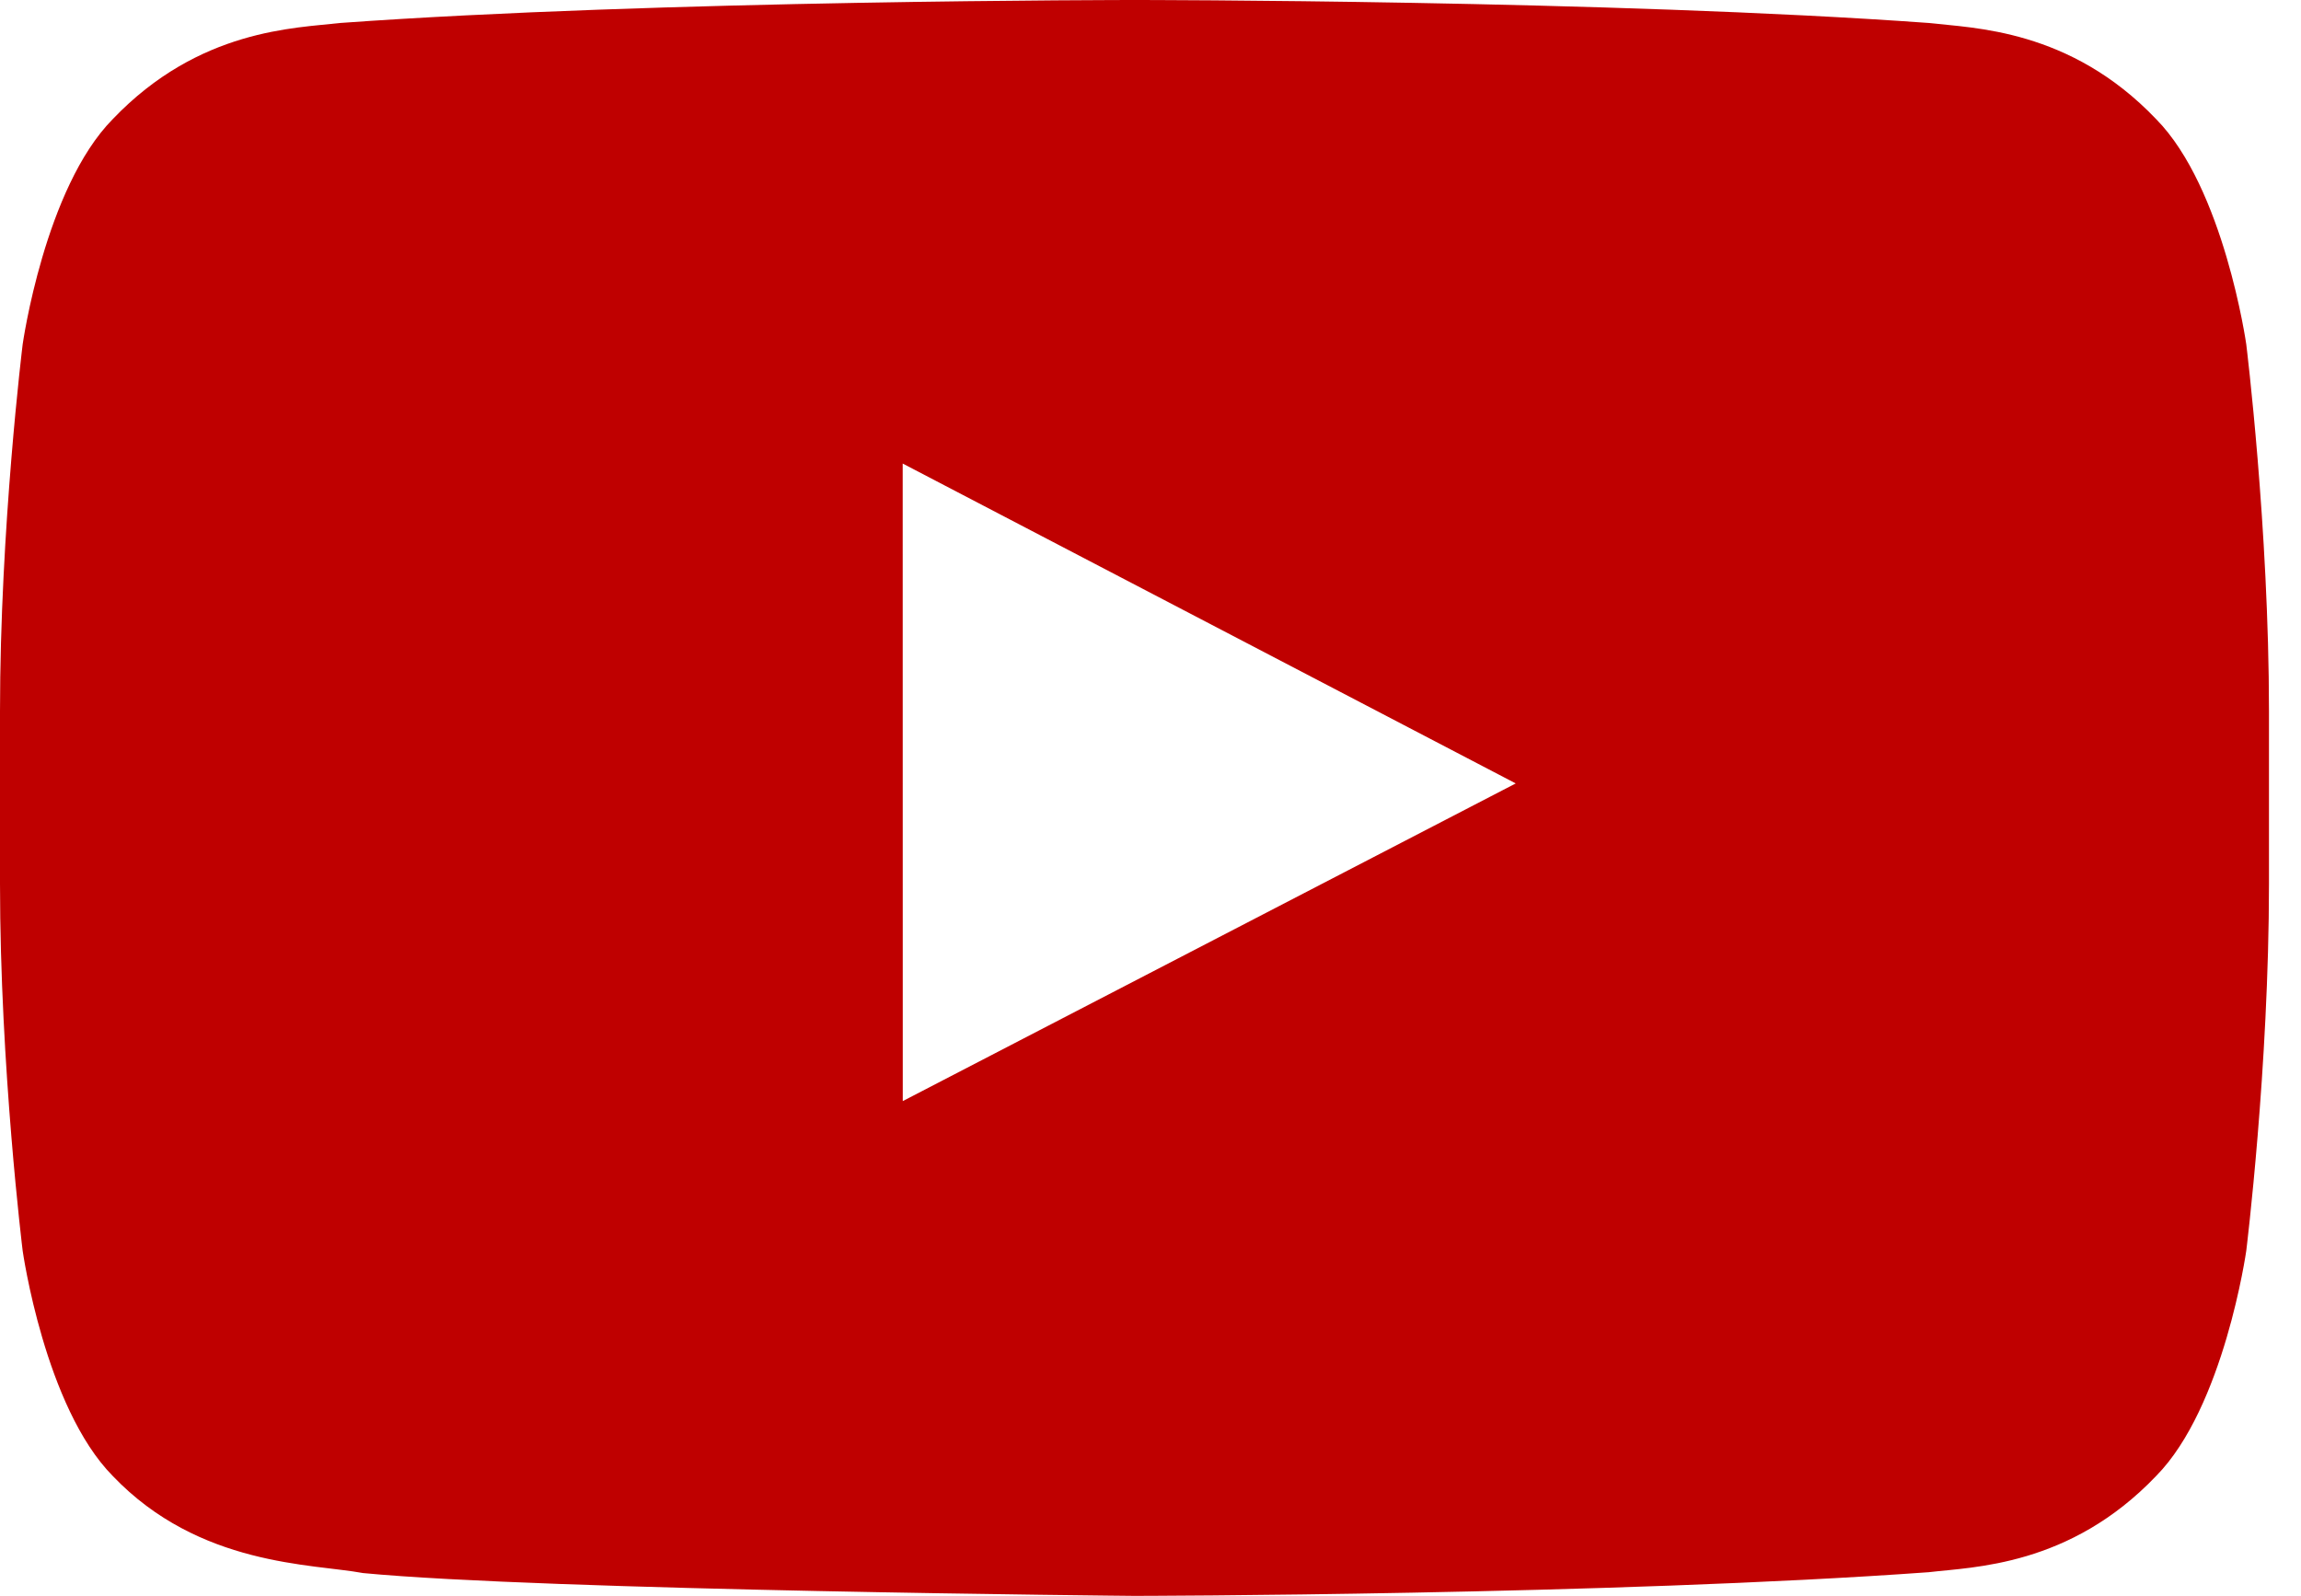
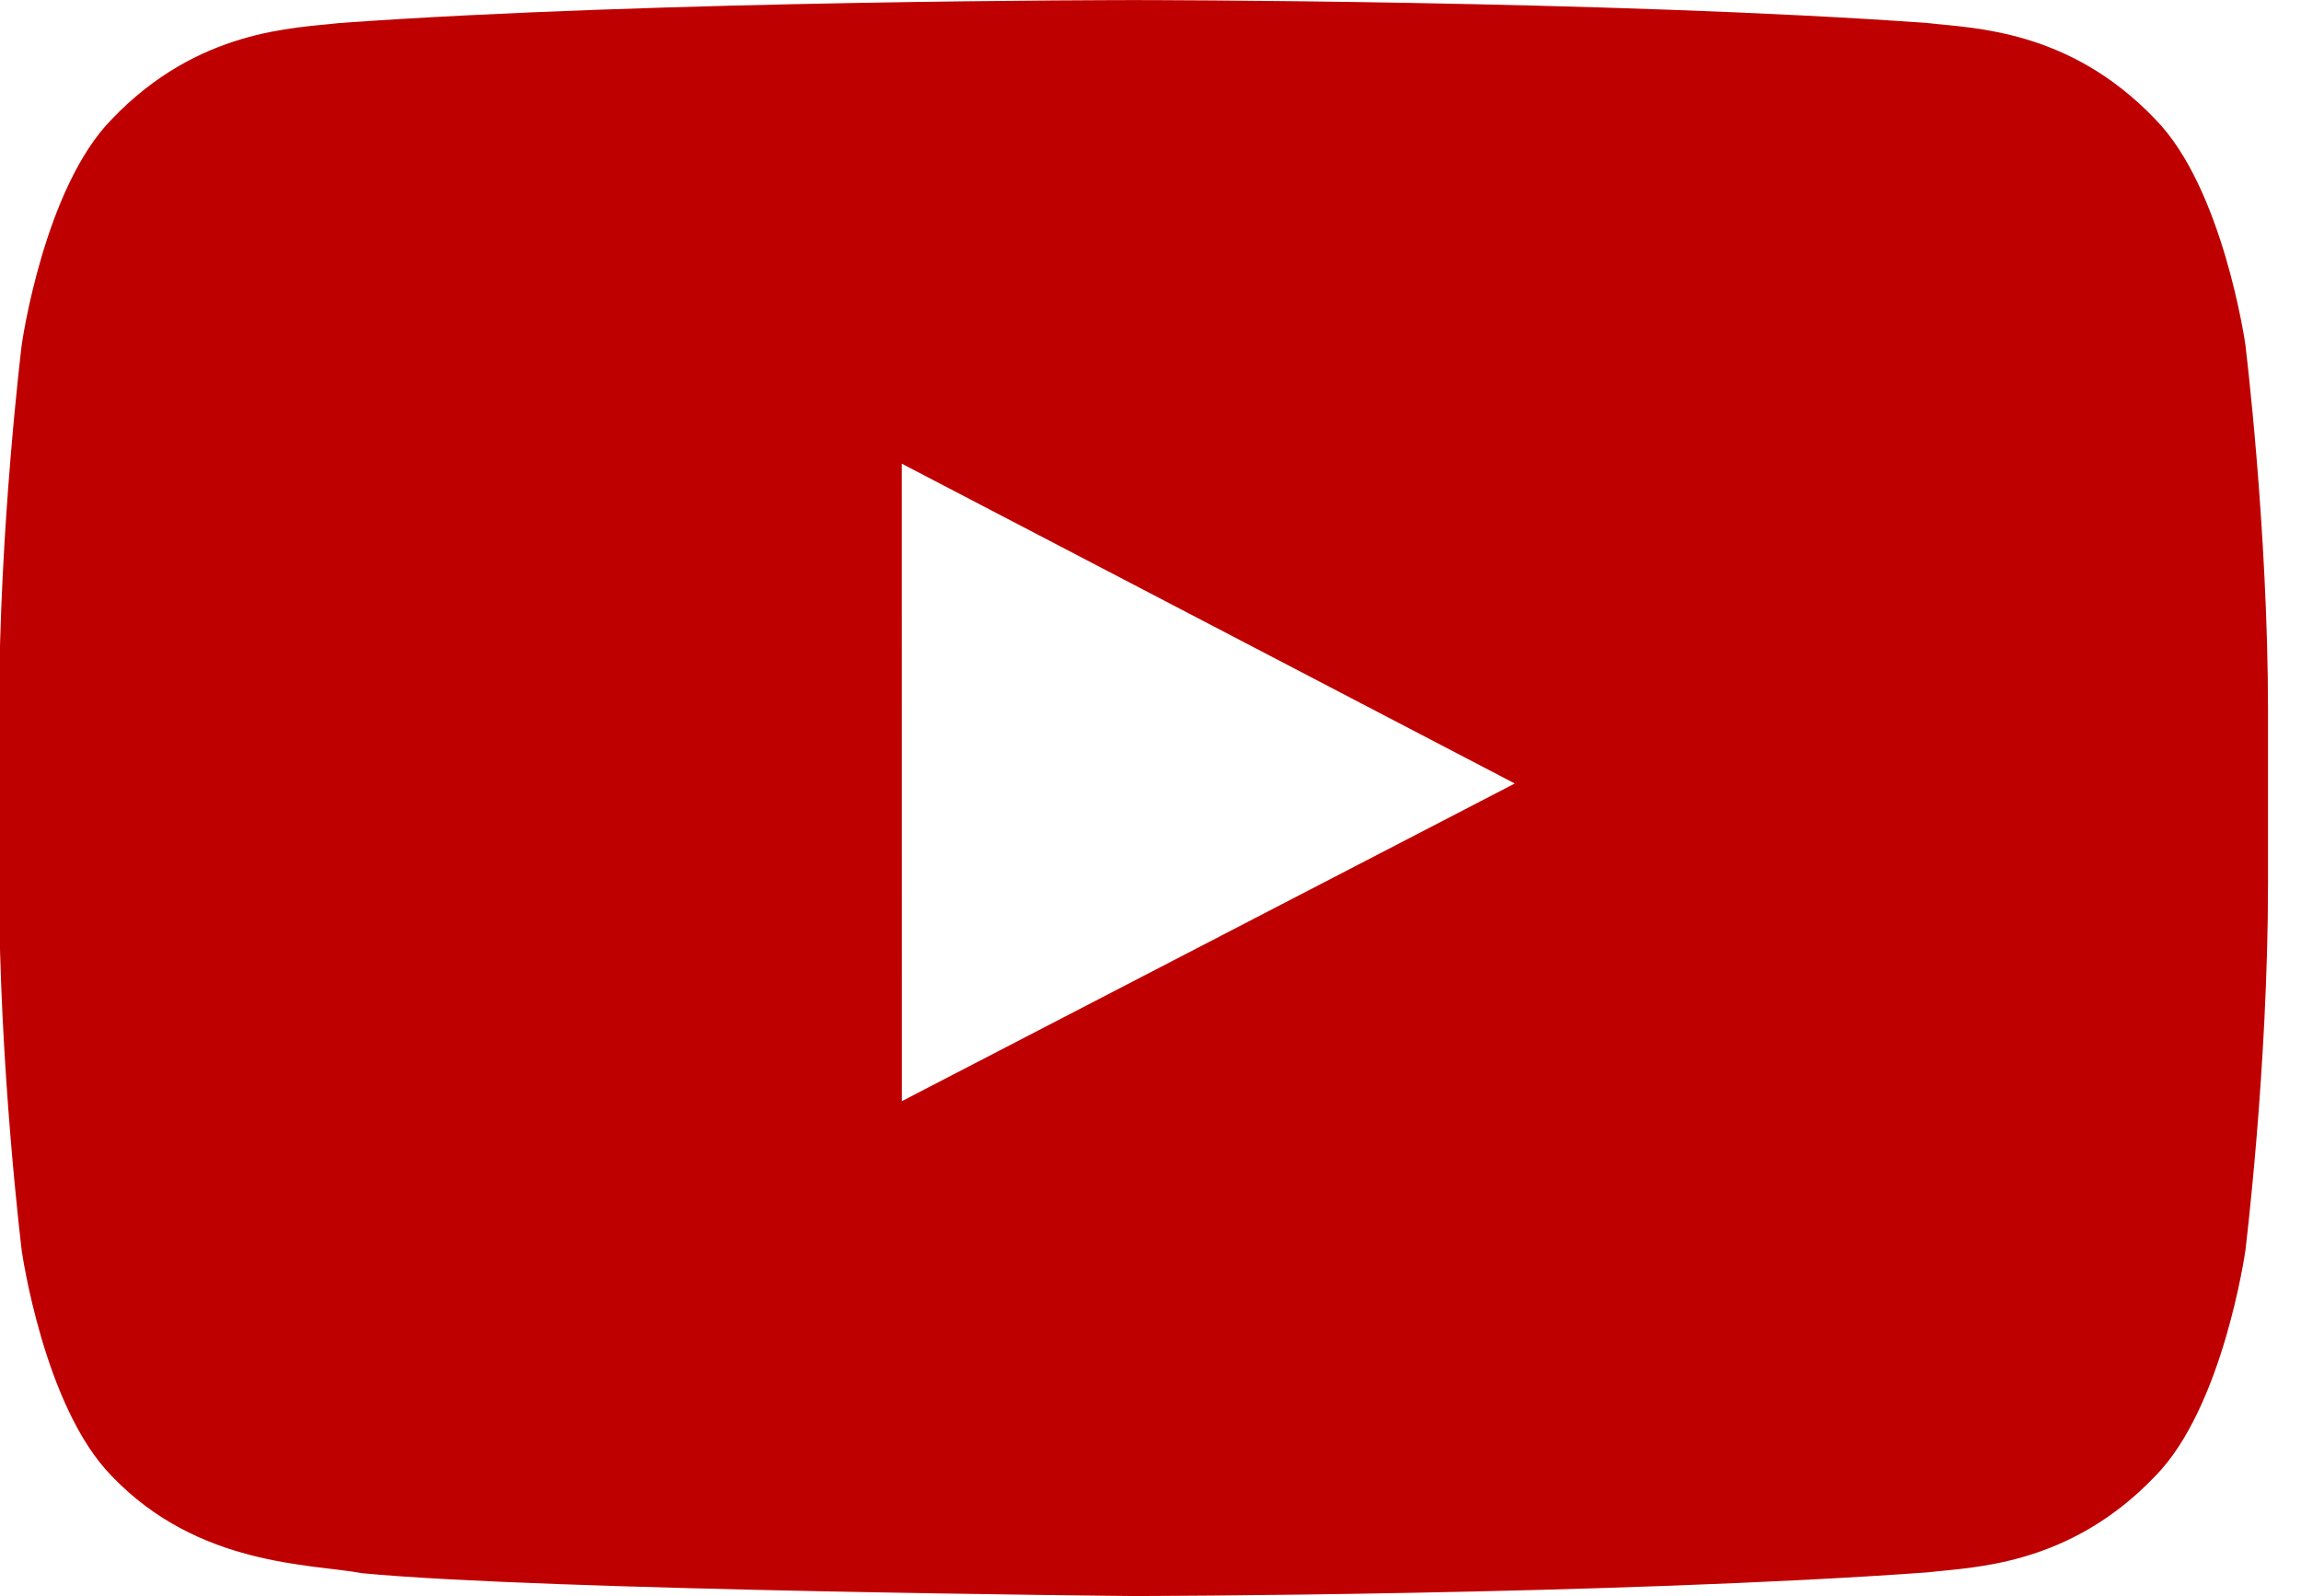
- <svg xmlns="http://www.w3.org/2000/svg" width="62px" height="43px" viewBox="0 0 62 43" version="1.1">
-   <defs />
-   <g id="Take-2" stroke="none" stroke-width="1" fill="none" fill-rule="evenodd">
-     <g id="Desktop-HD-Copy-2" transform="translate(-1136, -851)" fill="#BF0000">
-       <path d="M1160.325,880.668 L1160.323,863.49 L1176.841,872.109 L1160.325,880.668 Z M1194.095,854.208 C1191.77,851.772 1189.164,851.76 1187.97,851.619 C1179.415,851 1166.582,851 1166.582,851 C1166.555,851 1153.722,851 1145.167,851.619 C1143.971,851.76 1141.367,851.772 1139.04,854.208 C1137.207,856.063 1136.611,860.276 1136.611,860.276 C1136.611,860.276 1136,865.224 1136,870.17 L1136,874.809 C1136,879.757 1136.611,884.703 1136.611,884.703 C1136.611,884.703 1137.207,888.916 1139.04,890.771 C1141.367,893.207 1144.422,893.131 1145.782,893.385 C1150.673,893.855 1166.568,894 1166.568,894 C1166.568,894 1179.415,893.981 1187.97,893.362 C1189.164,893.219 1191.77,893.207 1194.095,890.771 C1195.927,888.916 1196.525,884.703 1196.525,884.703 C1196.525,884.703 1197.137,879.757 1197.137,874.809 L1197.137,870.17 C1197.137,865.224 1196.525,860.276 1196.525,860.276 C1196.525,860.276 1195.927,856.063 1194.095,854.208 Z" id="Fill-25" />
+ <svg xmlns="http://www.w3.org/2000/svg" viewBox="0 0 62 43">
+   <g fill="none" fill-rule="evenodd">
+     <g transform="translate(-1136 -851)" fill="#BF0000">
+       <path d="m1160.3 880.67-0.002-17.177 16.518 8.618-16.516 8.559zm33.77-26.46c-2.325-2.436-4.931-2.447-6.125-2.589-8.555-0.619-21.388-0.619-21.388-0.619-0.027 0-12.86 0-21.415 0.619-1.196 0.141-3.8 0.153-6.127 2.589-1.832 1.855-2.428 6.068-2.428 6.068s-0.611 4.948-0.611 9.895v4.639c0 4.948 0.611 9.895 0.611 9.895s0.596 4.213 2.428 6.068c2.327 2.436 5.382 2.36 6.742 2.614 4.891 0.47 20.786 0.615 20.786 0.615s12.846-0.019 21.402-0.638c1.194-0.143 3.8-0.155 6.125-2.591 1.832-1.855 2.43-6.068 2.43-6.068s0.611-4.946 0.611-9.895v-4.639c0-4.946-0.611-9.895-0.611-9.895s-0.598-4.213-2.43-6.068z" />
    </g>
  </g>
</svg>
